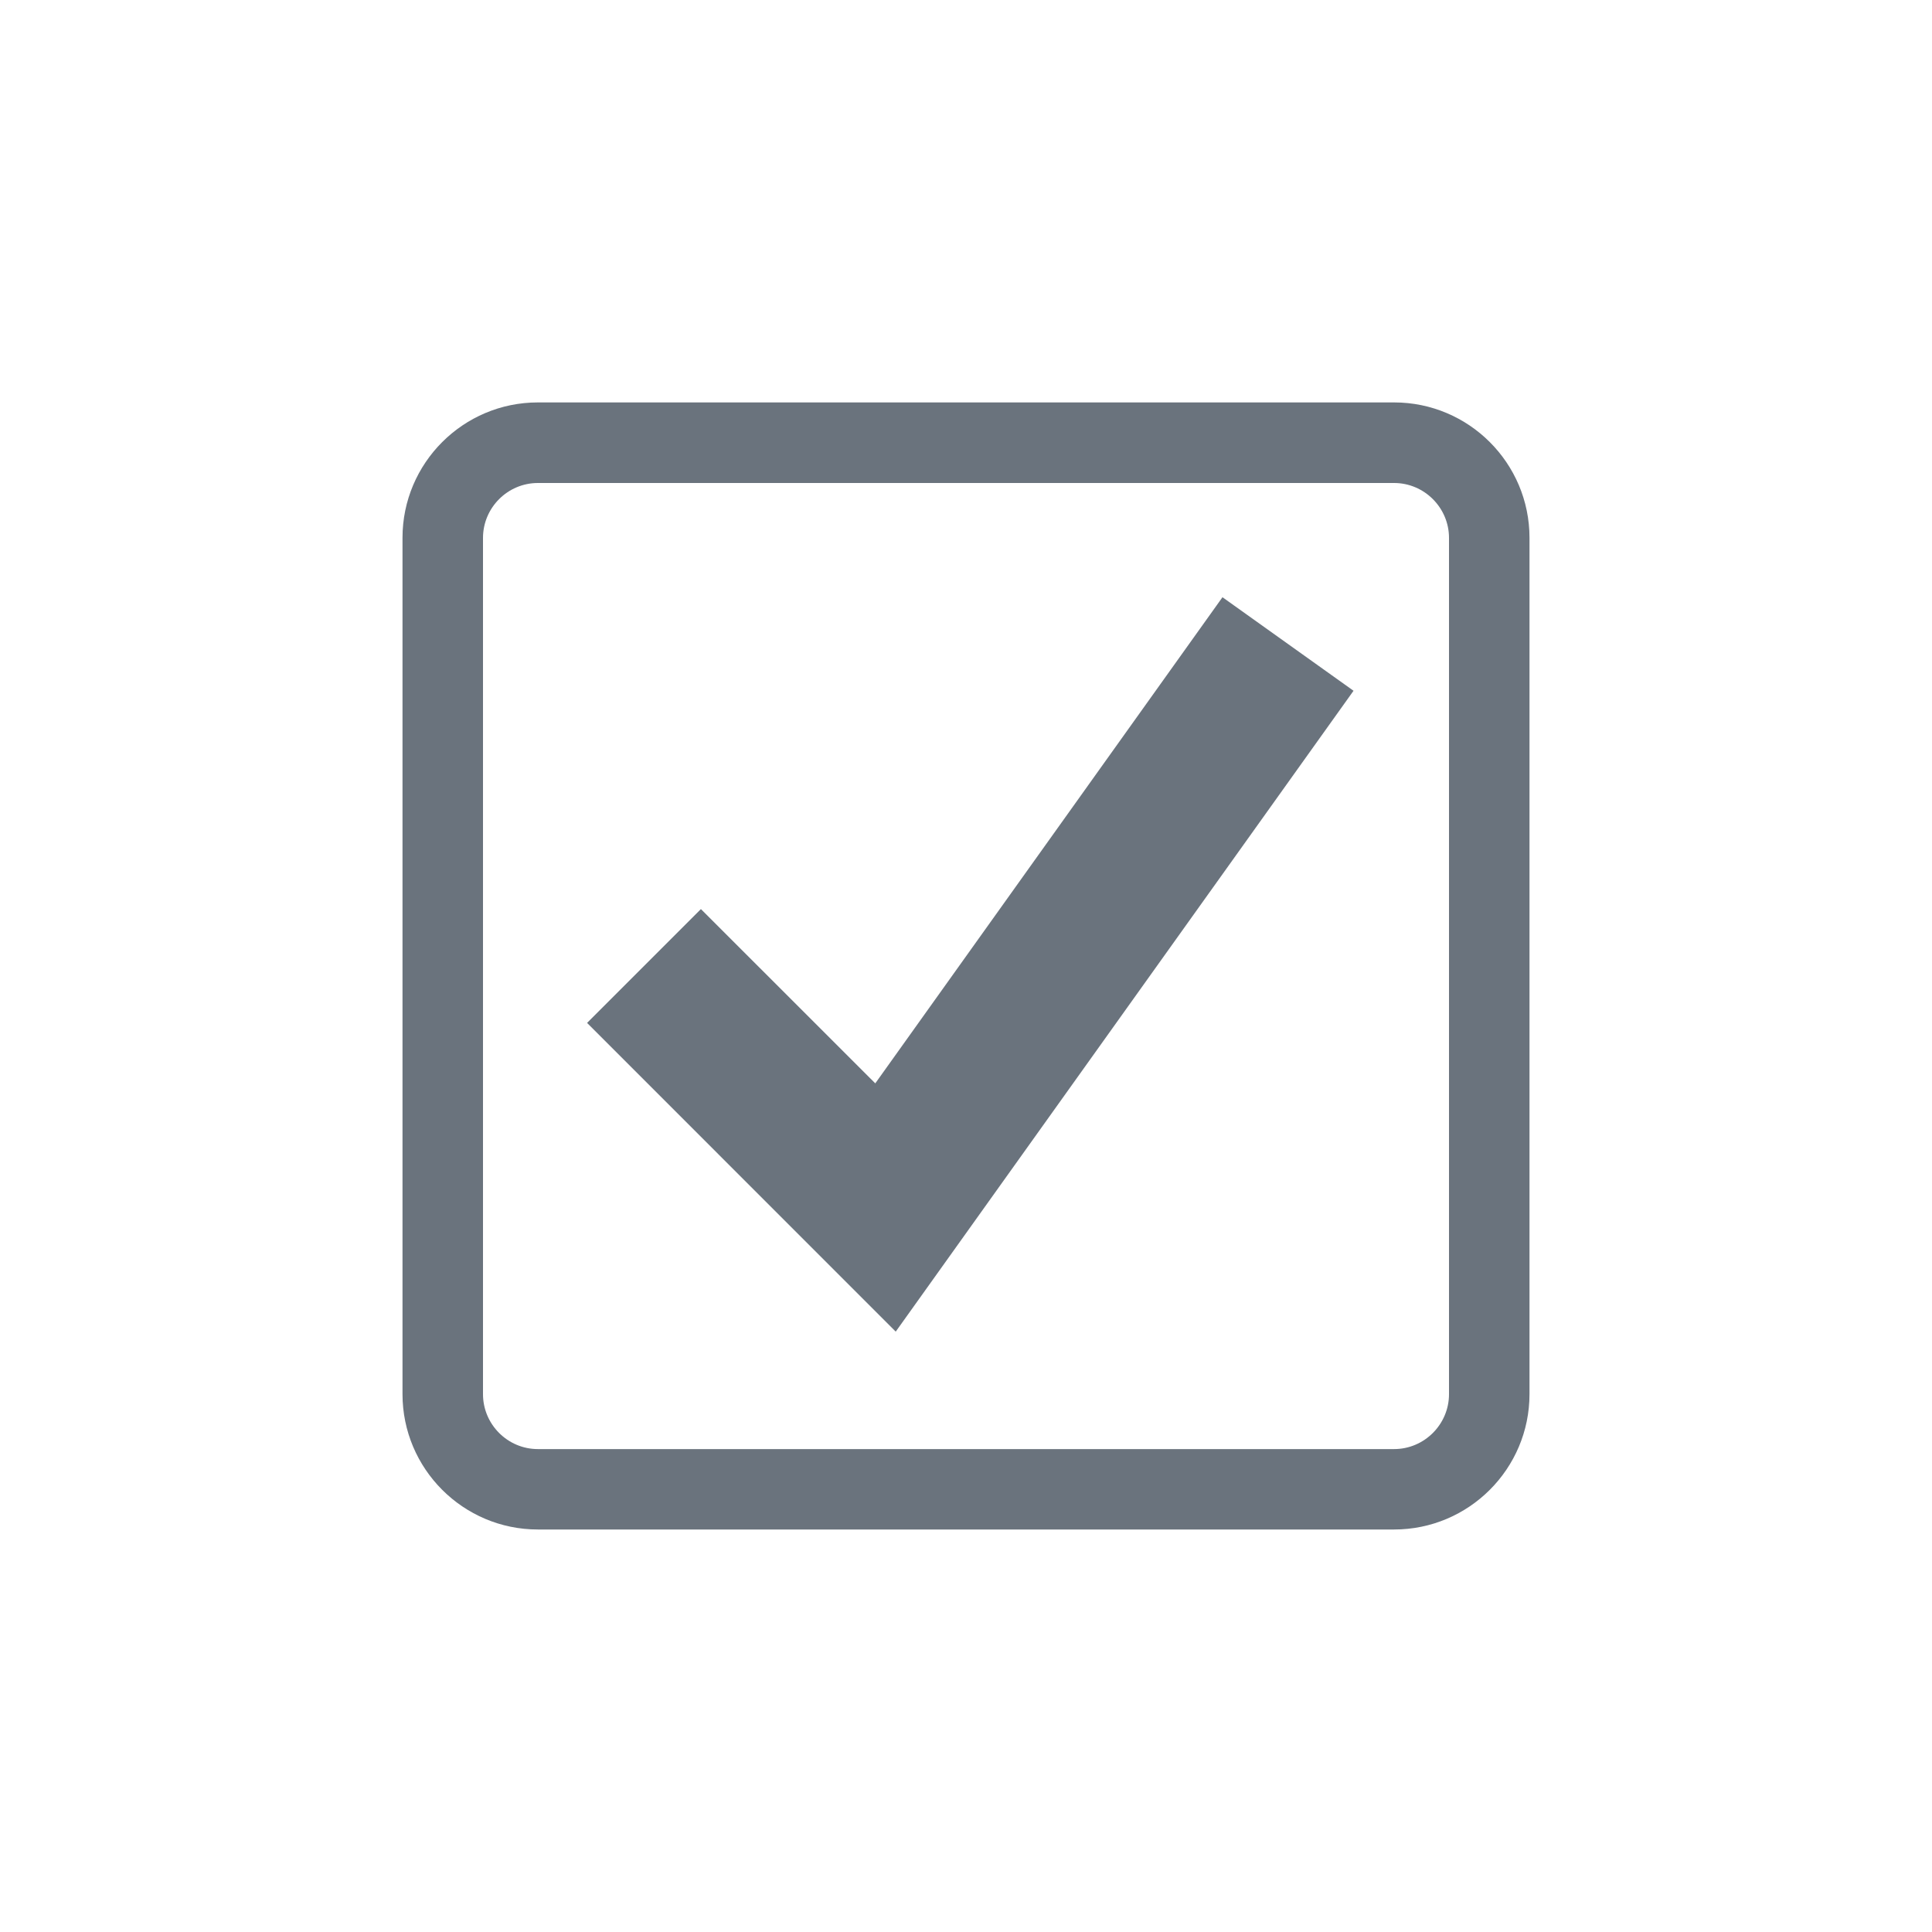
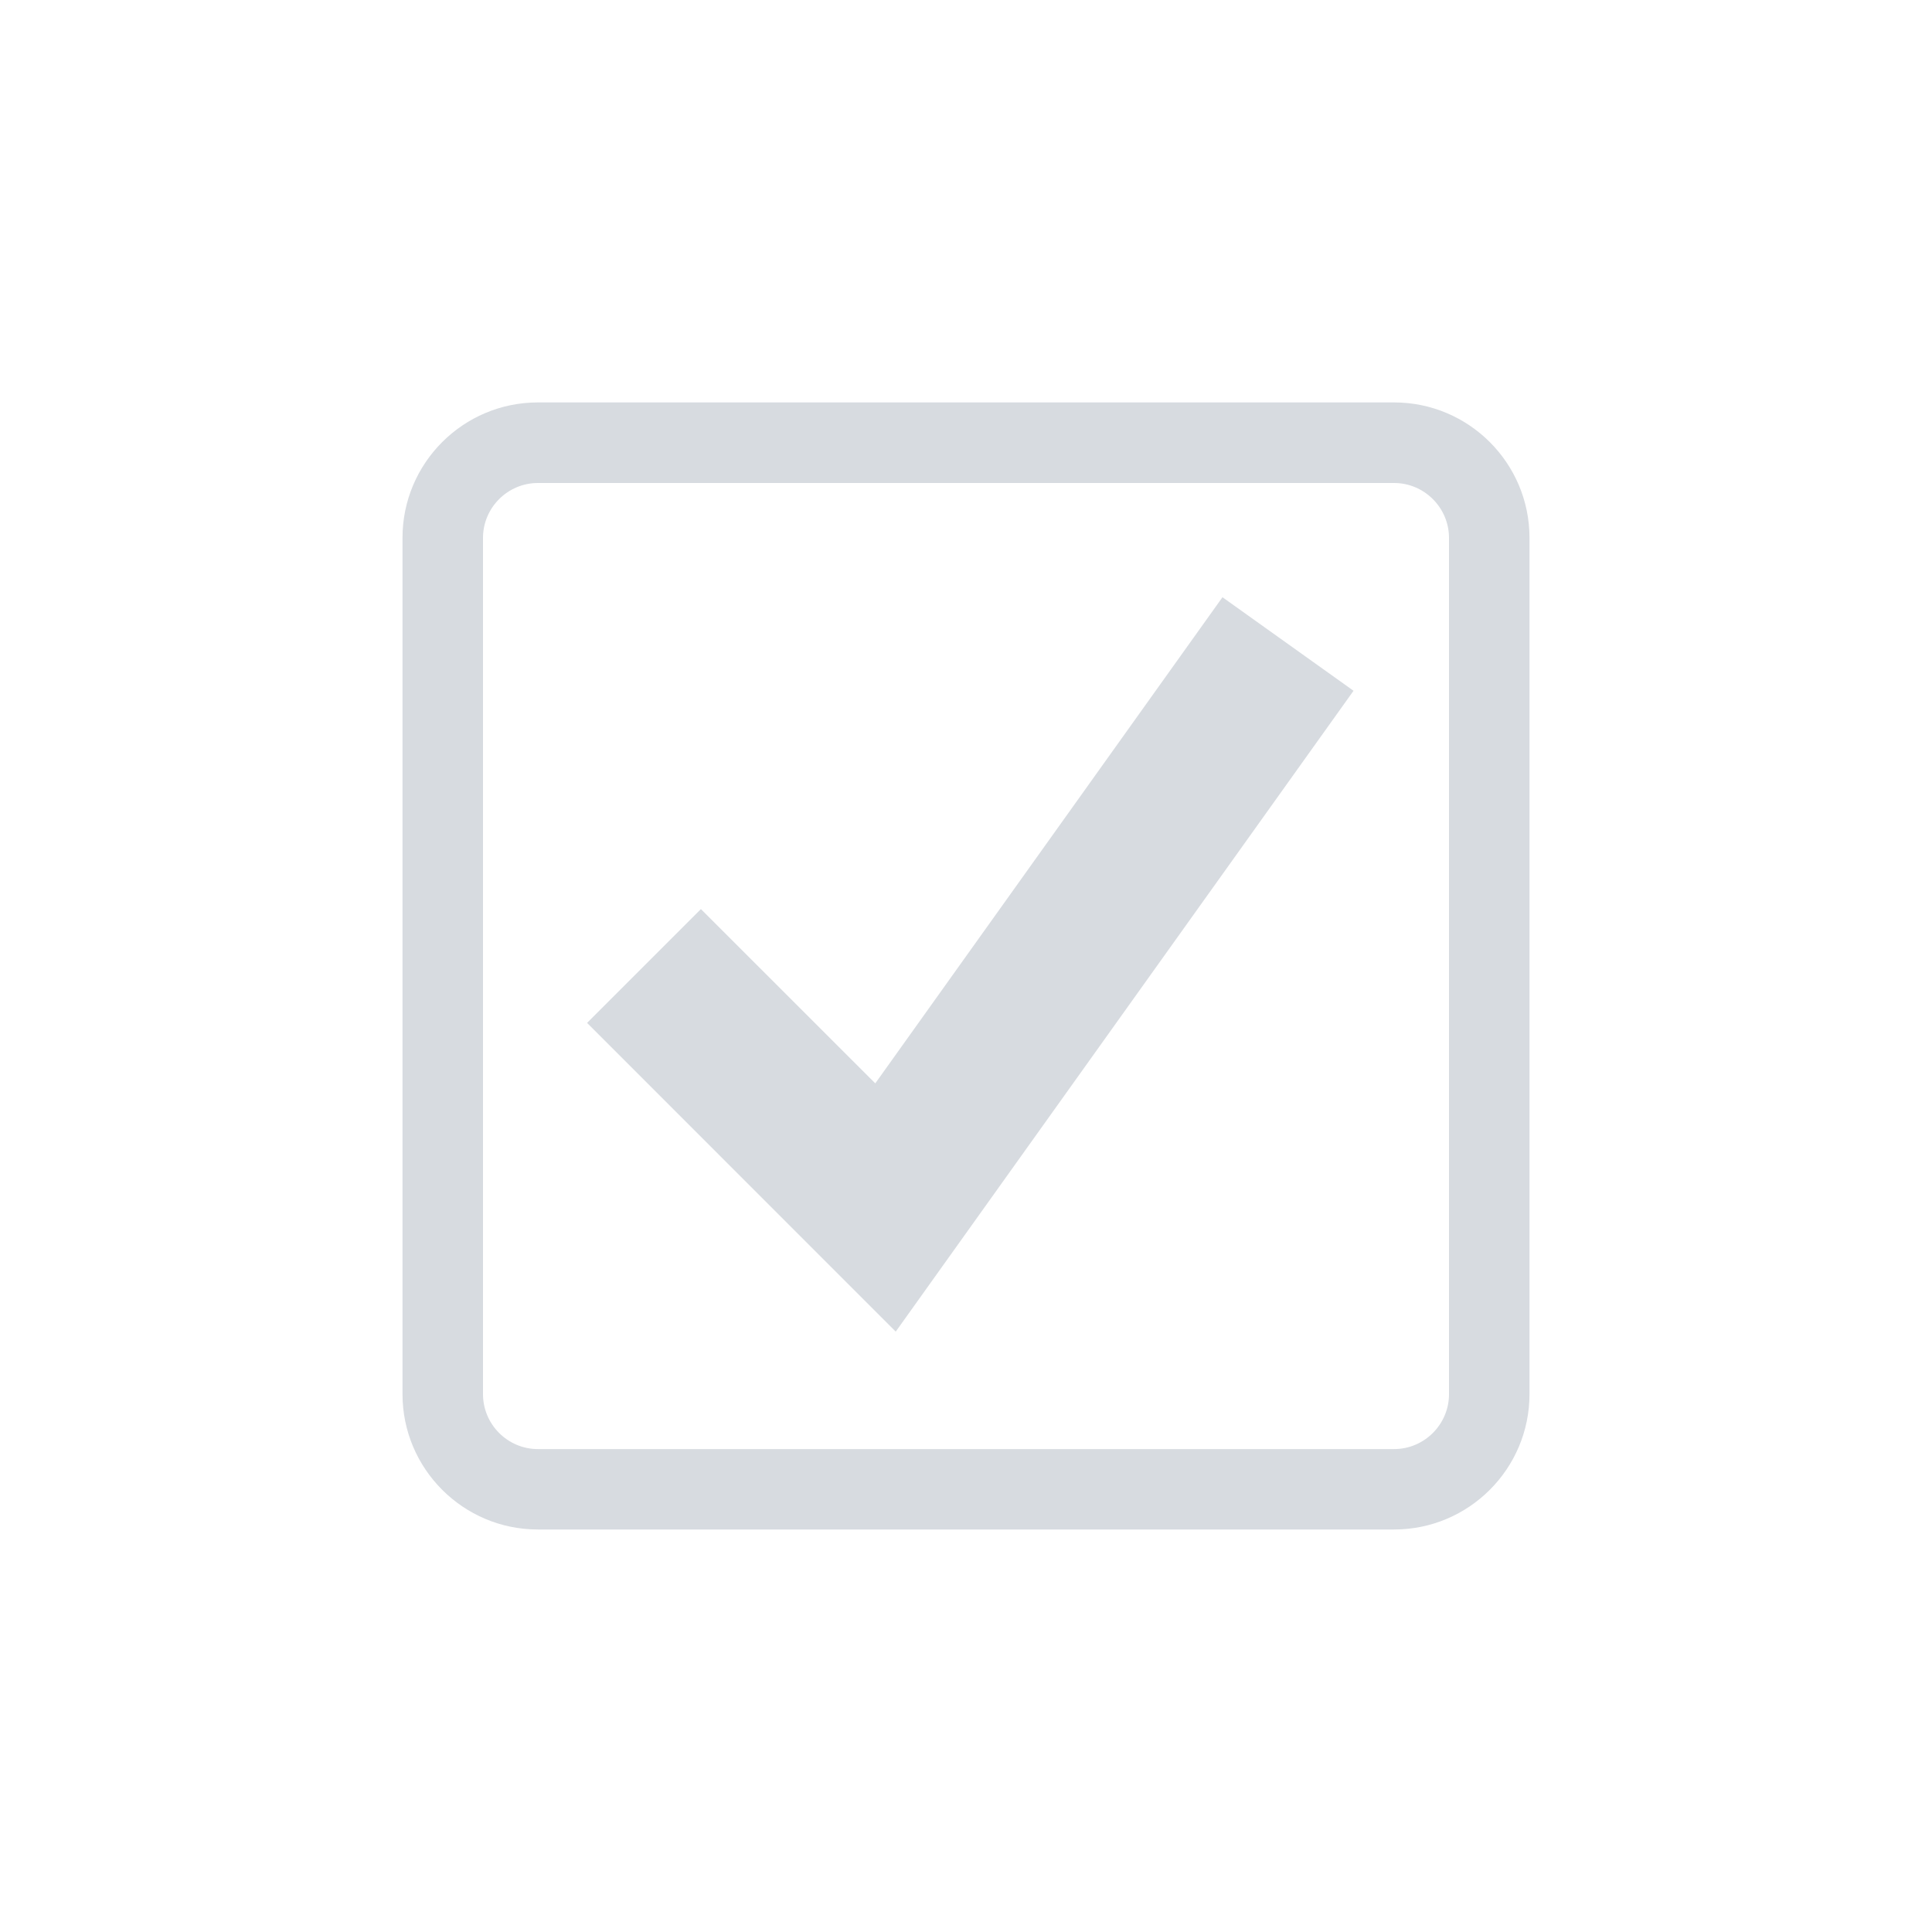
<svg xmlns="http://www.w3.org/2000/svg" t="1522126357847" class="icon" style="" viewBox="0 0 1024 1024" version="1.1" p-id="3130" width="48" height="48">
  <defs>
    <style type="text/css" />
  </defs>
-   <path d="M738.901 810.667l-453.803 0c-39.595 0-71.765-32.171-71.765-71.765l0-453.845c0-39.595 32.171-71.765 71.765-71.765l453.803 0c39.595 0 71.765 32.171 71.765 71.765l0 453.845c0 39.595-32.171 71.765-71.765 71.765zM285.099 256c-16.043 0-29.099 13.099-29.099 29.099l0 453.845c0 16 13.056 29.099 29.099 29.099l453.803 0c16 0 29.099-13.099 29.099-29.099l0-453.845c0-16-13.099-29.099-29.099-29.099l-453.803 0z" p-id="3131" fill="#6a737d" />
-   <path d="M474.752 705.792l-163.584-163.627 60.331-60.331 92.416 92.373 184.021-257.664 69.461 49.579z" p-id="3132" fill="#6a737d" />
+   <path d="M738.901 810.667l-453.803 0c-39.595 0-71.765-32.171-71.765-71.765l0-453.845c0-39.595 32.171-71.765 71.765-71.765l453.803 0c39.595 0 71.765 32.171 71.765 71.765l0 453.845c0 39.595-32.171 71.765-71.765 71.765zM285.099 256c-16.043 0-29.099 13.099-29.099 29.099l0 453.845c0 16 13.056 29.099 29.099 29.099l453.803 0c16 0 29.099-13.099 29.099-29.099l0-453.845c0-16-13.099-29.099-29.099-29.099l-453.803 0z" p-id="3131" fill="#d7dbe0" />
+   <path d="M474.752 705.792l-163.584-163.627 60.331-60.331 92.416 92.373 184.021-257.664 69.461 49.579z" p-id="3132" fill="#d7dbe0" />
</svg>
